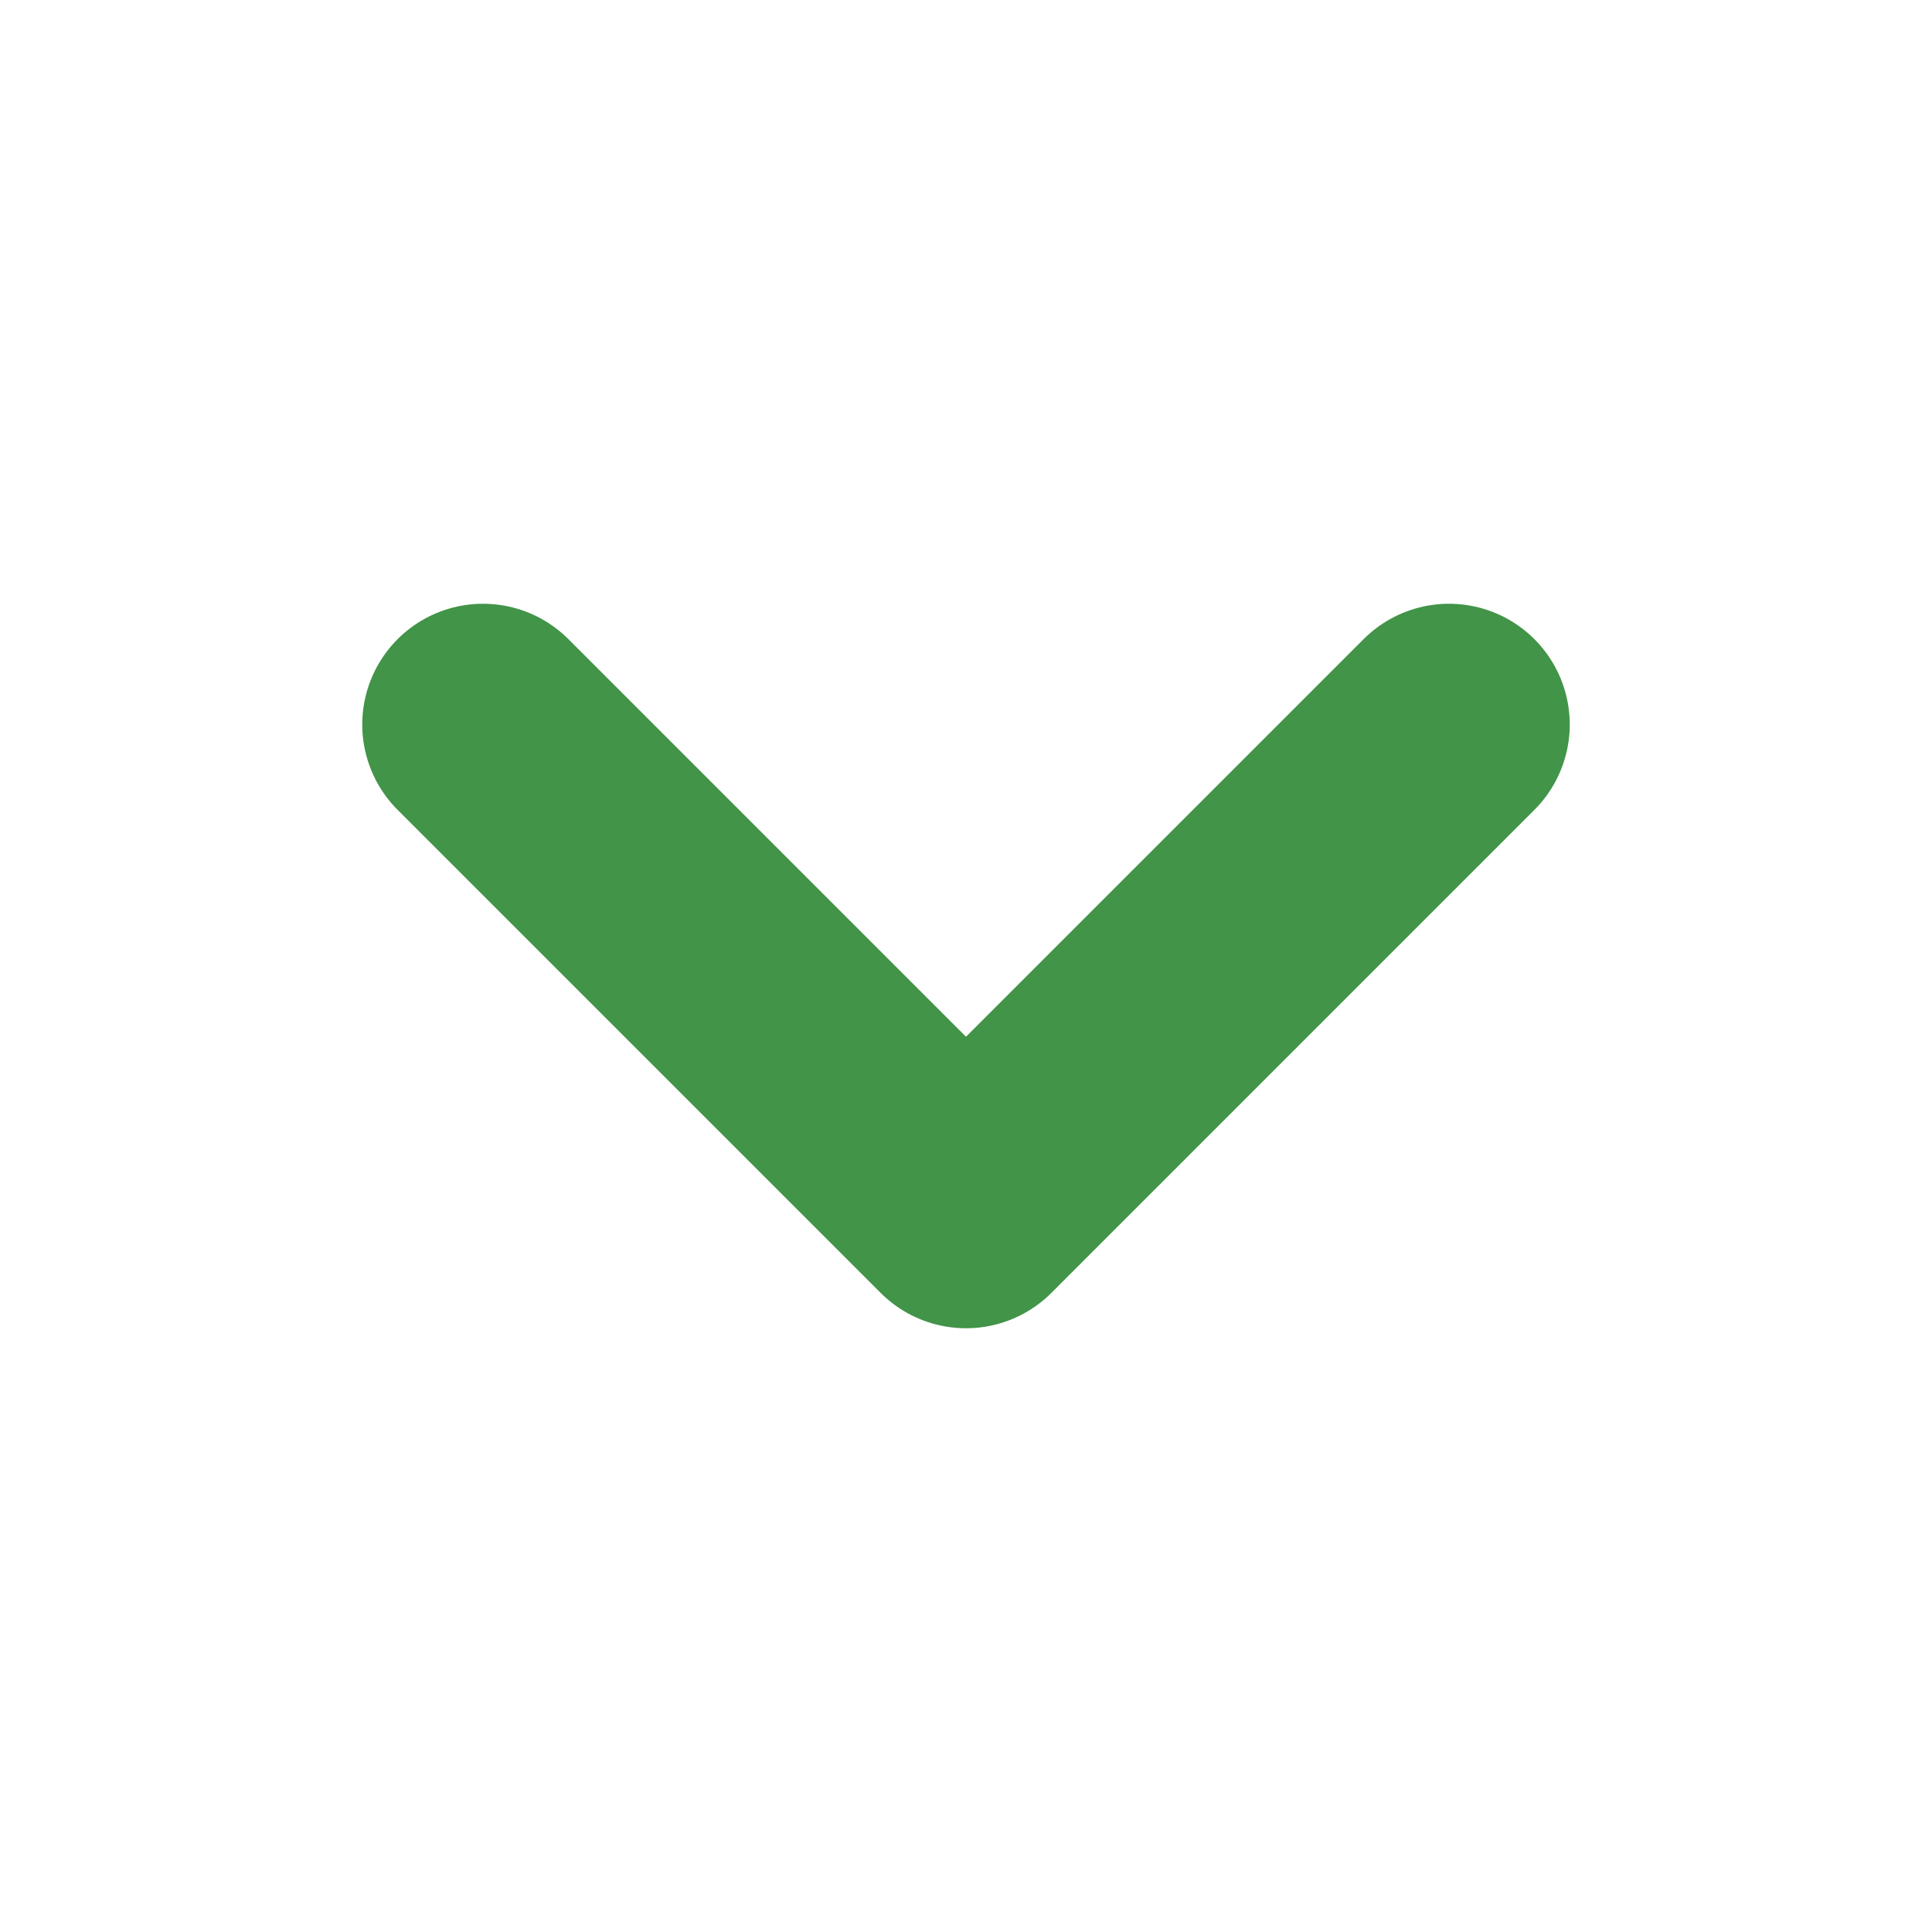
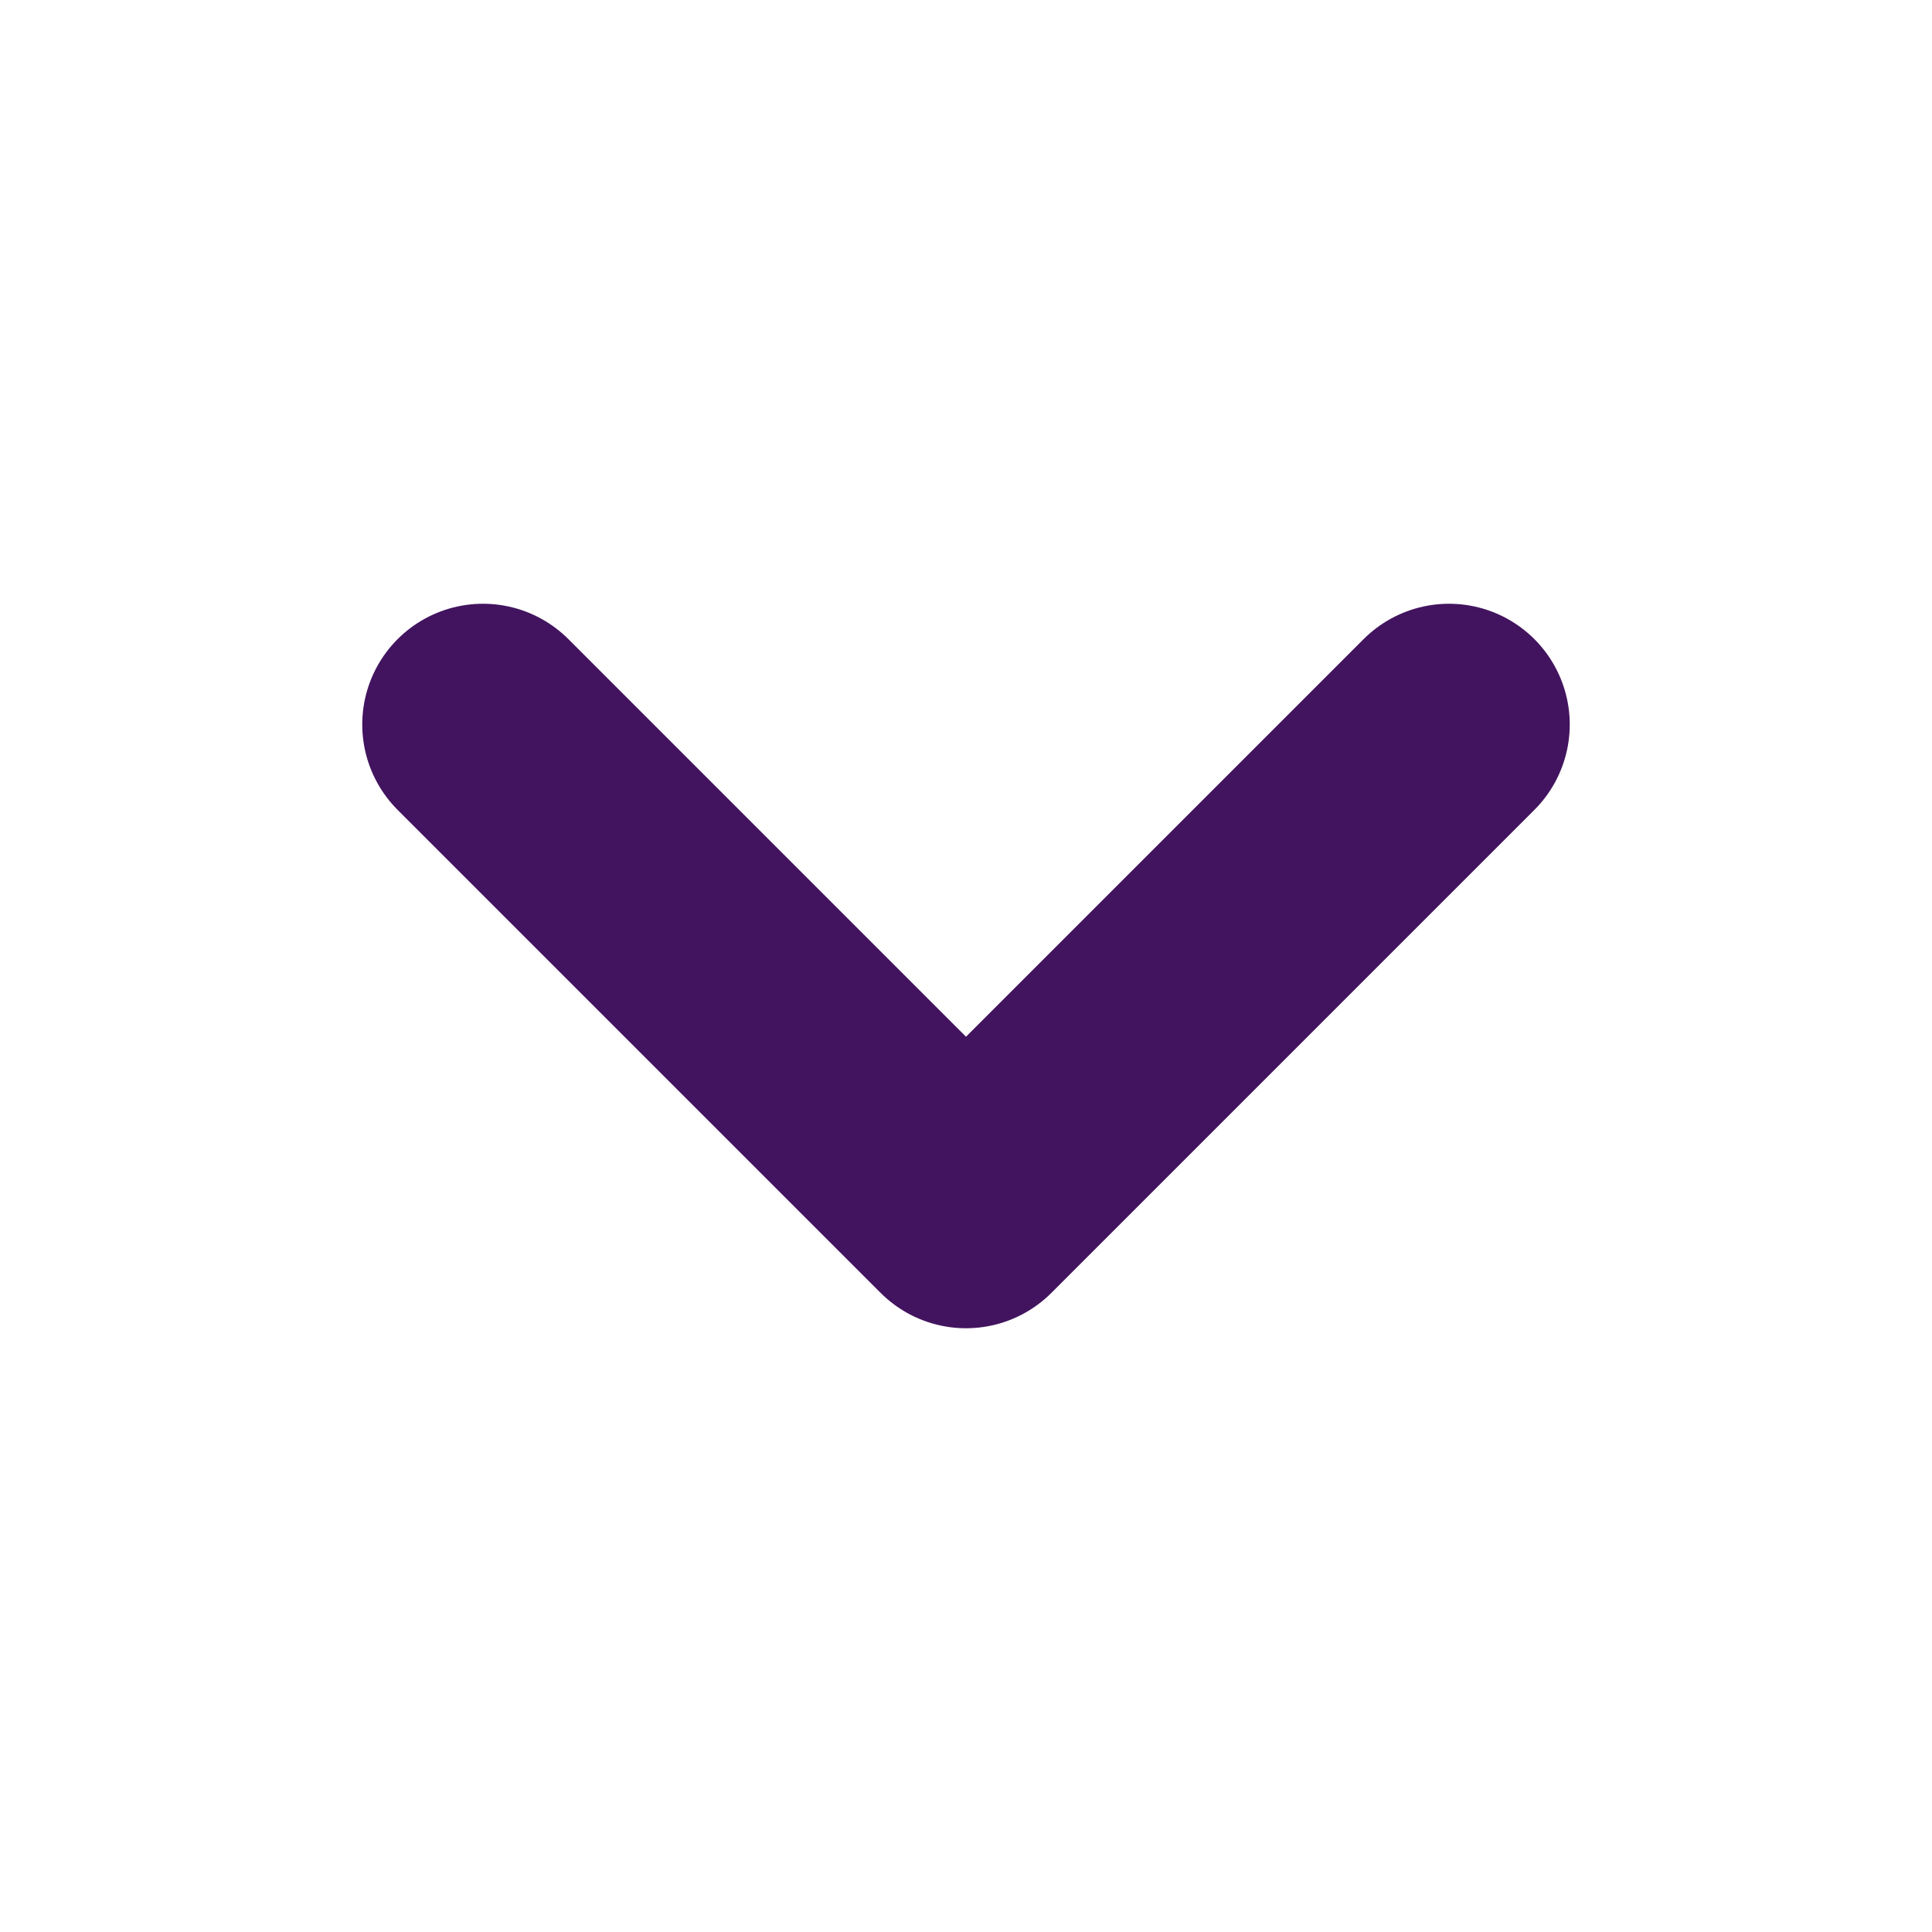
- <svg xmlns="http://www.w3.org/2000/svg" width="30" height="30" viewBox="0 0 24 24" fill="none" stroke="#429448" stroke-width="3" stroke-linecap="round" stroke-linejoin="round">
+ <svg xmlns="http://www.w3.org/2000/svg" width="30" height="30" viewBox="0 0 24 24" fill="none" stroke="#42145f" stroke-width="3" stroke-linecap="round" stroke-linejoin="round">
  <path d="M6 9l6 6 6-6" />
</svg>
